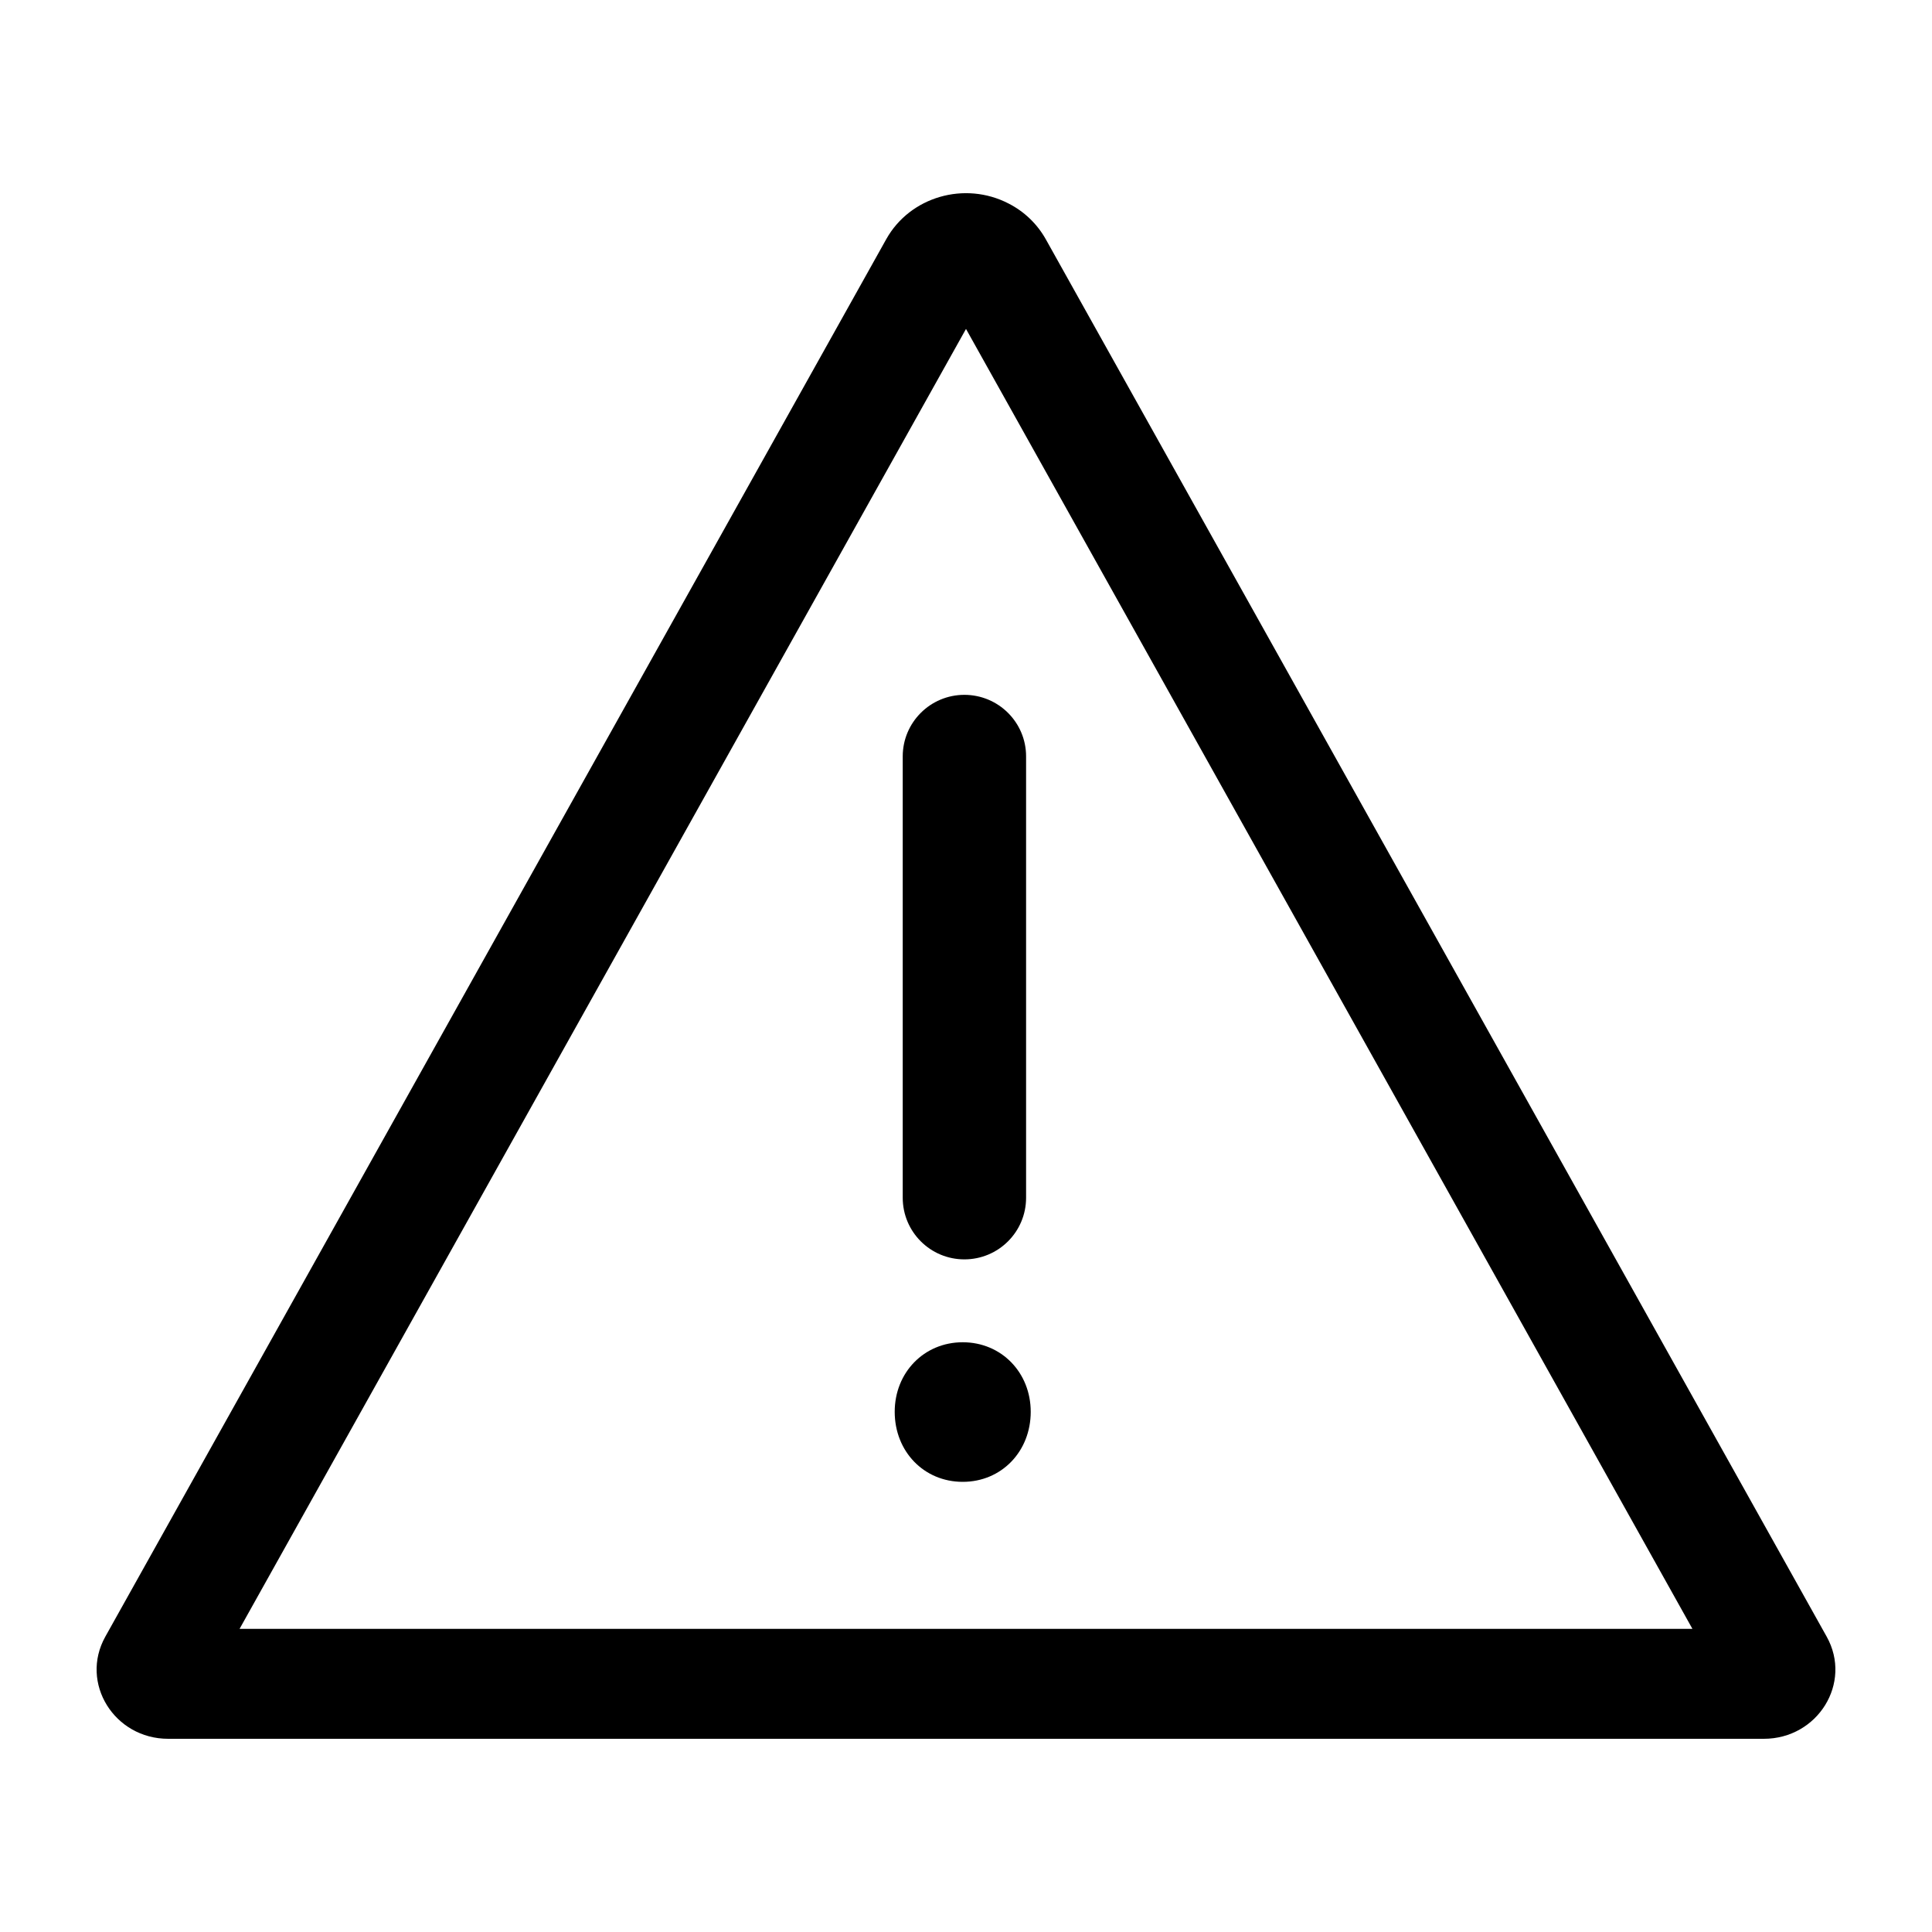
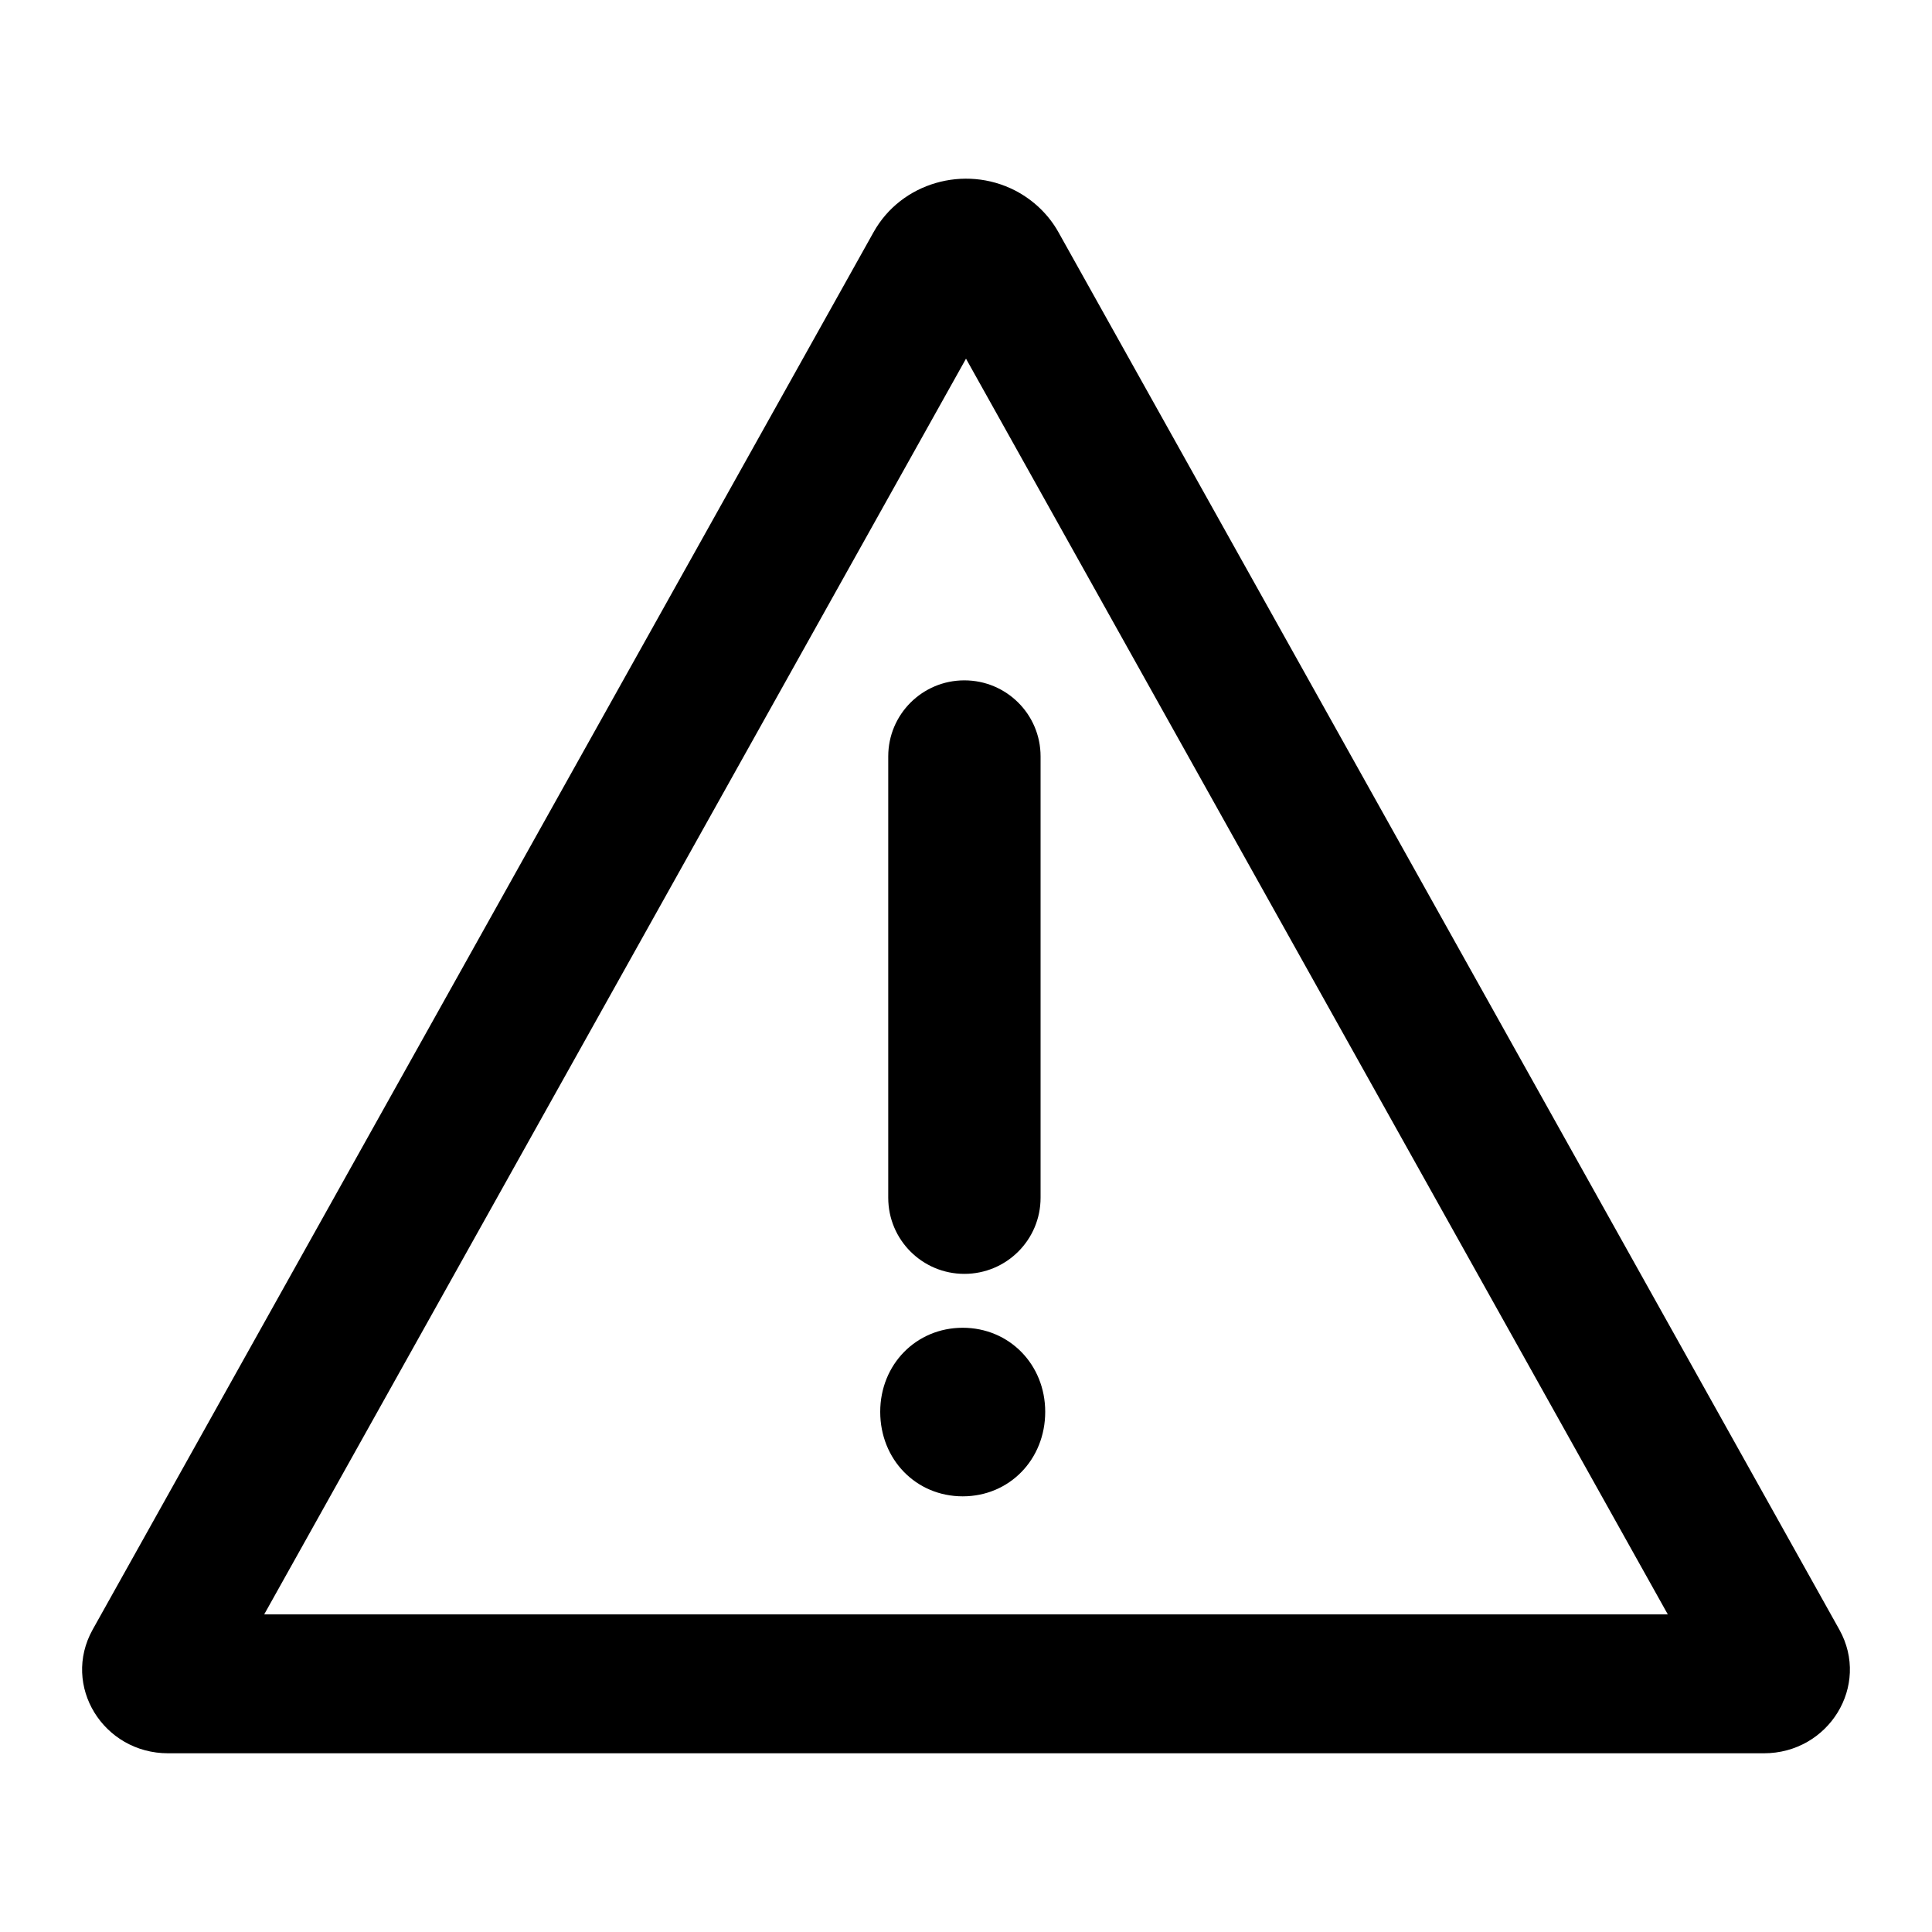
<svg id="modal-warning" viewBox="0 0 20 20">
-   <path d="M9.983,7.193 C10.336,7.193 10.622,7.478 10.622,7.83 L10.622,12.399 C10.622,12.752 10.336,13.037 9.983,13.037 C9.631,13.037 9.345,12.752 9.345,12.399 L9.345,7.83 C9.345,7.478 9.631,7.193 9.983,7.193 Z M1.09,16.943 L9.175,2.475 C9.421,2.036 9.987,1.872 10.441,2.107 C10.604,2.19 10.737,2.319 10.825,2.475 L18.91,16.943 C19.177,17.422 18.817,18 18.259,18 L1.741,18 C1.183,18 0.823,17.422 1.09,16.943 Z M9.966,13.895 C10.367,13.895 10.67,14.209 10.67,14.615 C10.67,15.025 10.368,15.34 9.966,15.34 C9.564,15.34 9.262,15.025 9.262,14.615 C9.262,14.209 9.565,13.895 9.966,13.895 Z M2.48,16.862 L17.52,16.862 L10,3.405 L2.48,16.862 Z" />
+   <path d="M9.983,7.043 C10.419,7.043 10.772,7.395 10.772,7.83 L10.772,12.399 C10.772,12.835 10.419,13.187 9.983,13.187 C9.548,13.187 9.195,12.835 9.195,12.399 L9.195,7.83 C9.195,7.395 9.548,7.043 9.983,7.043 Z M0.959,16.87 L9.044,2.402 C9.329,1.892 9.984,1.702 10.51,1.973 C10.698,2.071 10.854,2.22 10.956,2.402 L19.041,16.87 C19.364,17.45 18.931,18.15 18.259,18.15 L1.741,18.15 C1.069,18.15 0.636,17.45 0.959,16.87 Z M9.966,13.745 C10.449,13.745 10.82,14.126 10.82,14.615 C10.82,15.108 10.45,15.49 9.966,15.49 C9.482,15.49 9.112,15.108 9.112,14.615 C9.112,14.126 9.483,13.745 9.966,13.745 Z M2.735,16.712 L17.265,16.712 L10,3.713 L2.735,16.712 Z" />
</svg>
